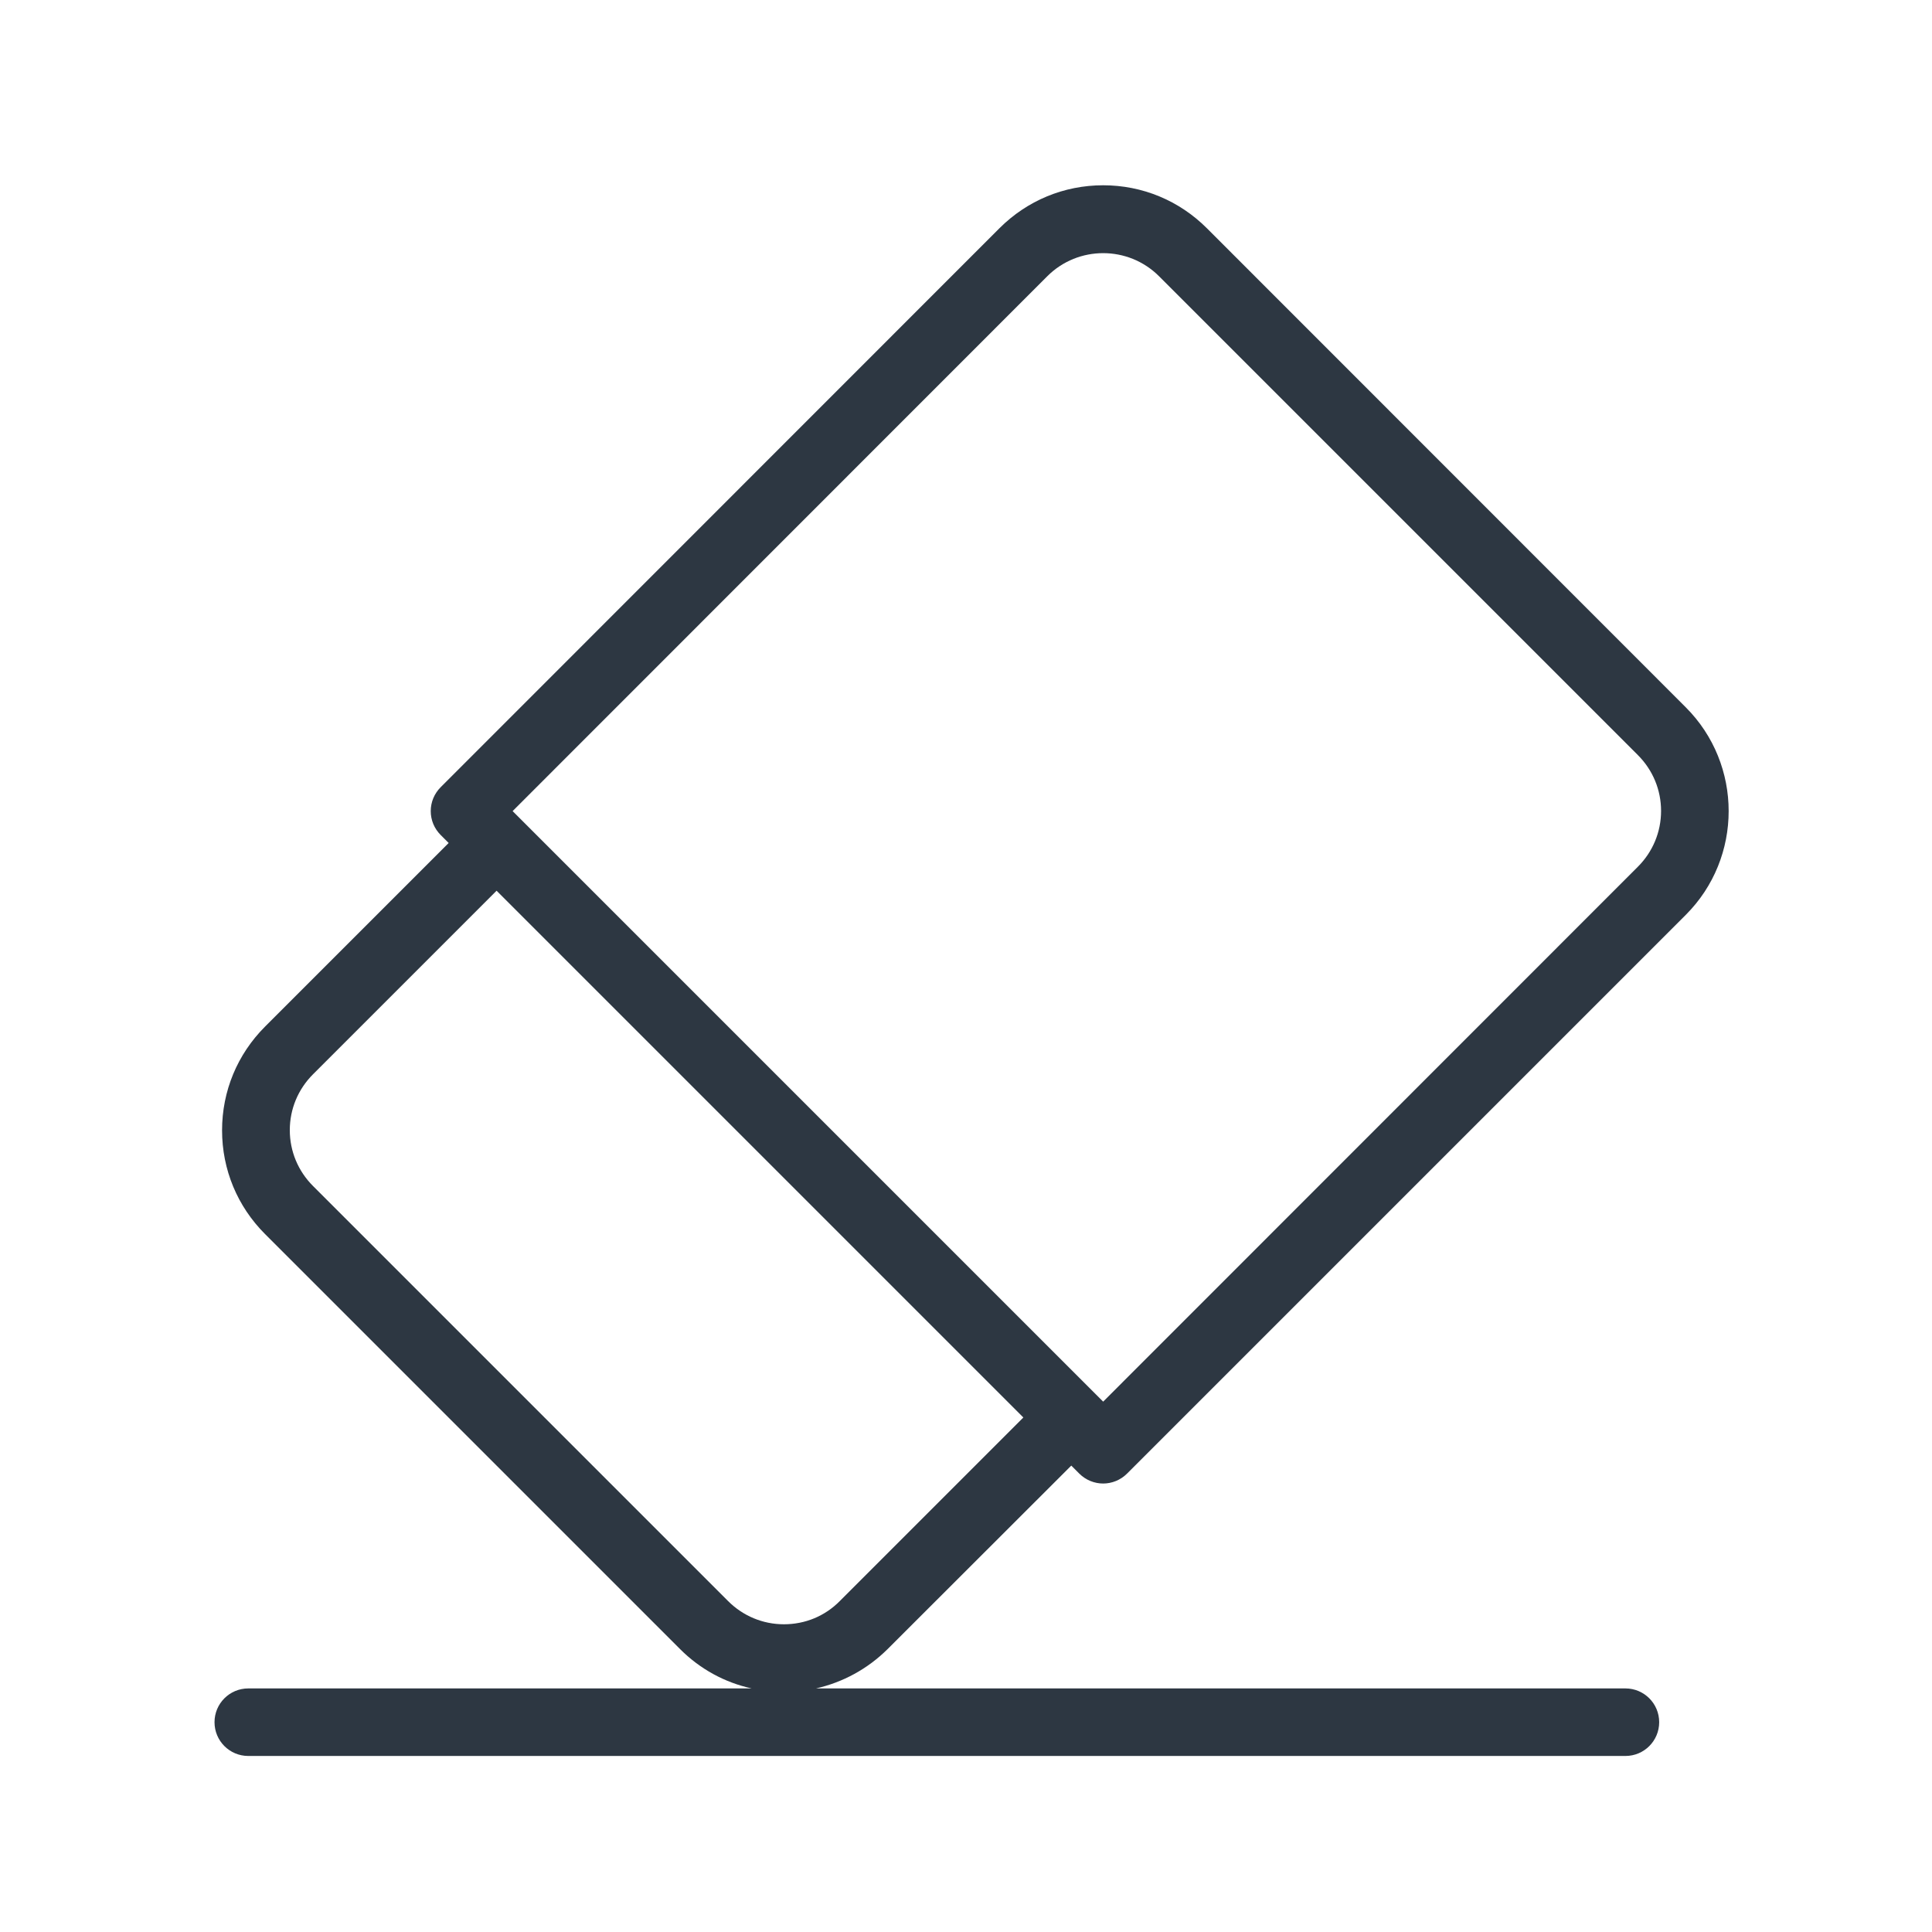
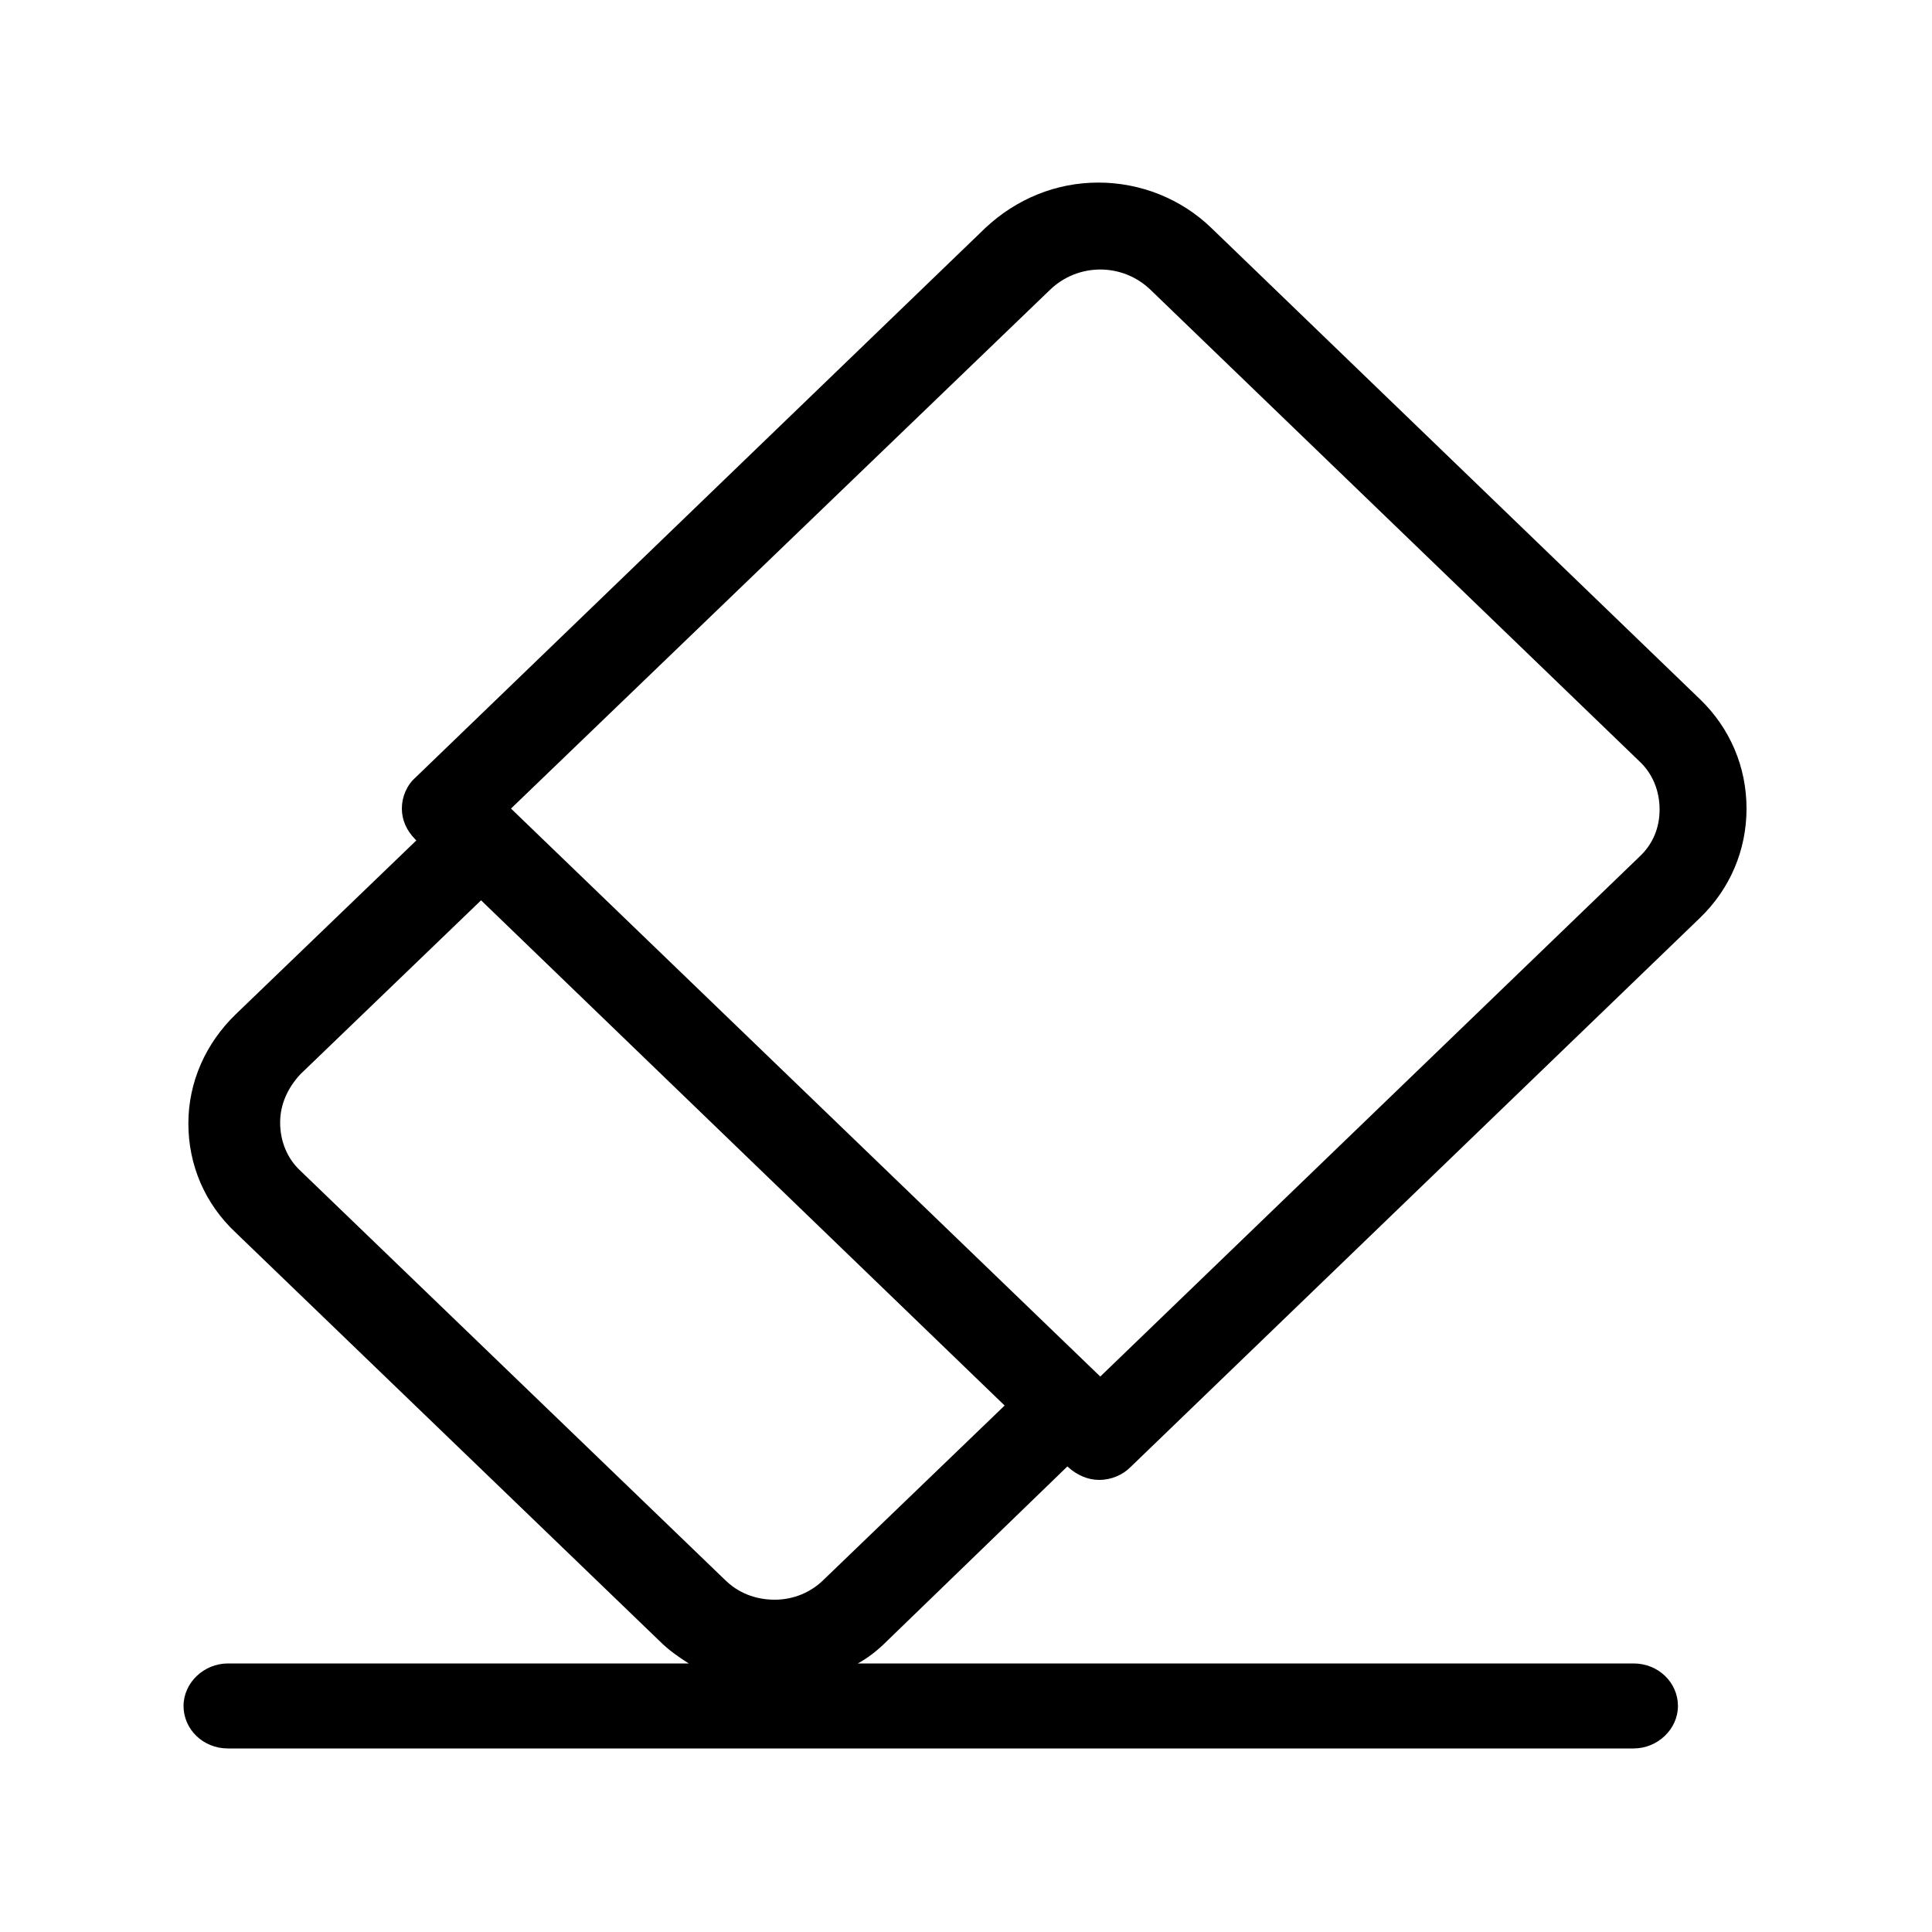
- <svg xmlns="http://www.w3.org/2000/svg" t="1550049883141" class="icon" style="" viewBox="0 0 1024 1024" version="1.1" p-id="3567" width="200" height="200">
-   <defs>
-     <style type="text/css" />
-   </defs>
-   <path d="M567.8 776.8l4.2 4.2c3.5 3.5 8.1 5.3 12.7 5.3s9.2-1.8 12.7-5.3l296.1-296.1c30.3-30.3 30.3-79.7 0-110L639.7 121c-14.7-14.7-34.2-22.8-55-22.8s-40.3 8.1-55 22.8L233.6 417.2c-3.4 3.4-5.3 7.9-5.3 12.7 0 4.8 1.9 9.3 5.3 12.7l4.2 4.2-97.3 97.3c-14.7 14.7-22.8 34.2-22.8 55s8.1 40.3 22.8 55l220 220c10.6 10.6 23.7 17.7 37.9 20.8H131.6c-9.9 0-17.9 8-17.9 17.9s8 17.9 17.9 17.9h729.9c9.9 0 17.9-8 17.9-17.9s-8-17.9-17.9-17.9h-429c14.2-3.2 27.3-10.3 37.9-20.8l97.4-97.3z m-12.7-630.4c16.3-16.3 42.9-16.3 59.2 0l253.8 253.8c7.9 7.9 12.3 18.4 12.3 29.6s-4.4 21.7-12.3 29.6L584.7 742.9l-4.2-4.2-304.6-304.6-4.2-4.2 283.4-283.5zM415.5 860.9c-11.2 0-21.7-4.4-29.6-12.3l-220-220c-7.9-7.9-12.3-18.4-12.3-29.6 0-11.2 4.4-21.7 12.3-29.6l97.3-97.3 279.2 279.2-97.3 97.3c-7.9 8-18.4 12.3-29.6 12.3z" fill="#2D3742" p-id="3568" />
+ <svg xmlns="http://www.w3.org/2000/svg" version="1.1" id="Layer_1" x="0px" y="0px" viewBox="0 0 200 200" style="enable-background:new 0 0 200 200;" xml:space="preserve">
+   <path d="M110.5,151.8l0.1,0.1c0.9,0.8,2,1.3,3.2,1.3c1.2,0,2.4-0.5,3.2-1.3l59-56.9c3.1-3,4.8-7,4.8-11.3s-1.7-8.3-4.8-11.3  l-50.6-48.8c-3.1-3-7.3-4.7-11.7-4.7c-4.4,0-8.5,1.7-11.7,4.7l-59,56.9c-0.9,0.8-1.4,2-1.4,3.2c0,1.2,0.5,2.3,1.4,3.2l0.1,0.1  l-18.7,18c-3.1,3-4.9,7-4.9,11.3s1.7,8.3,4.9,11.3l43.9,42.3c0.9,0.9,1.9,1.6,3,2.3H23.6c-2.5,0-4.6,2-4.6,4.4s2,4.4,4.6,4.4h145.5  c2.5,0,4.6-2,4.6-4.4s-2-4.4-4.6-4.4H88.8c1.1-0.6,2.1-1.4,3-2.3L110.5,151.8z M80.2,165.6c-2,0-3.8-0.7-5.2-2.1l-43.9-42.3  c-1.4-1.3-2.1-3.1-2.1-5c0-1.9,0.8-3.6,2.1-5l18.7-18l54.2,52.3l-18.7,18C84,164.8,82.2,165.6,80.2,165.6z M169.7,88.7l-55.8,53.8  L53,83.8l-0.1-0.1L108.7,30c2.9-2.8,7.5-2.8,10.4,0l50.6,48.8c1.4,1.3,2.1,3.1,2.1,5S171.1,87.4,169.7,88.7z" />
</svg>
